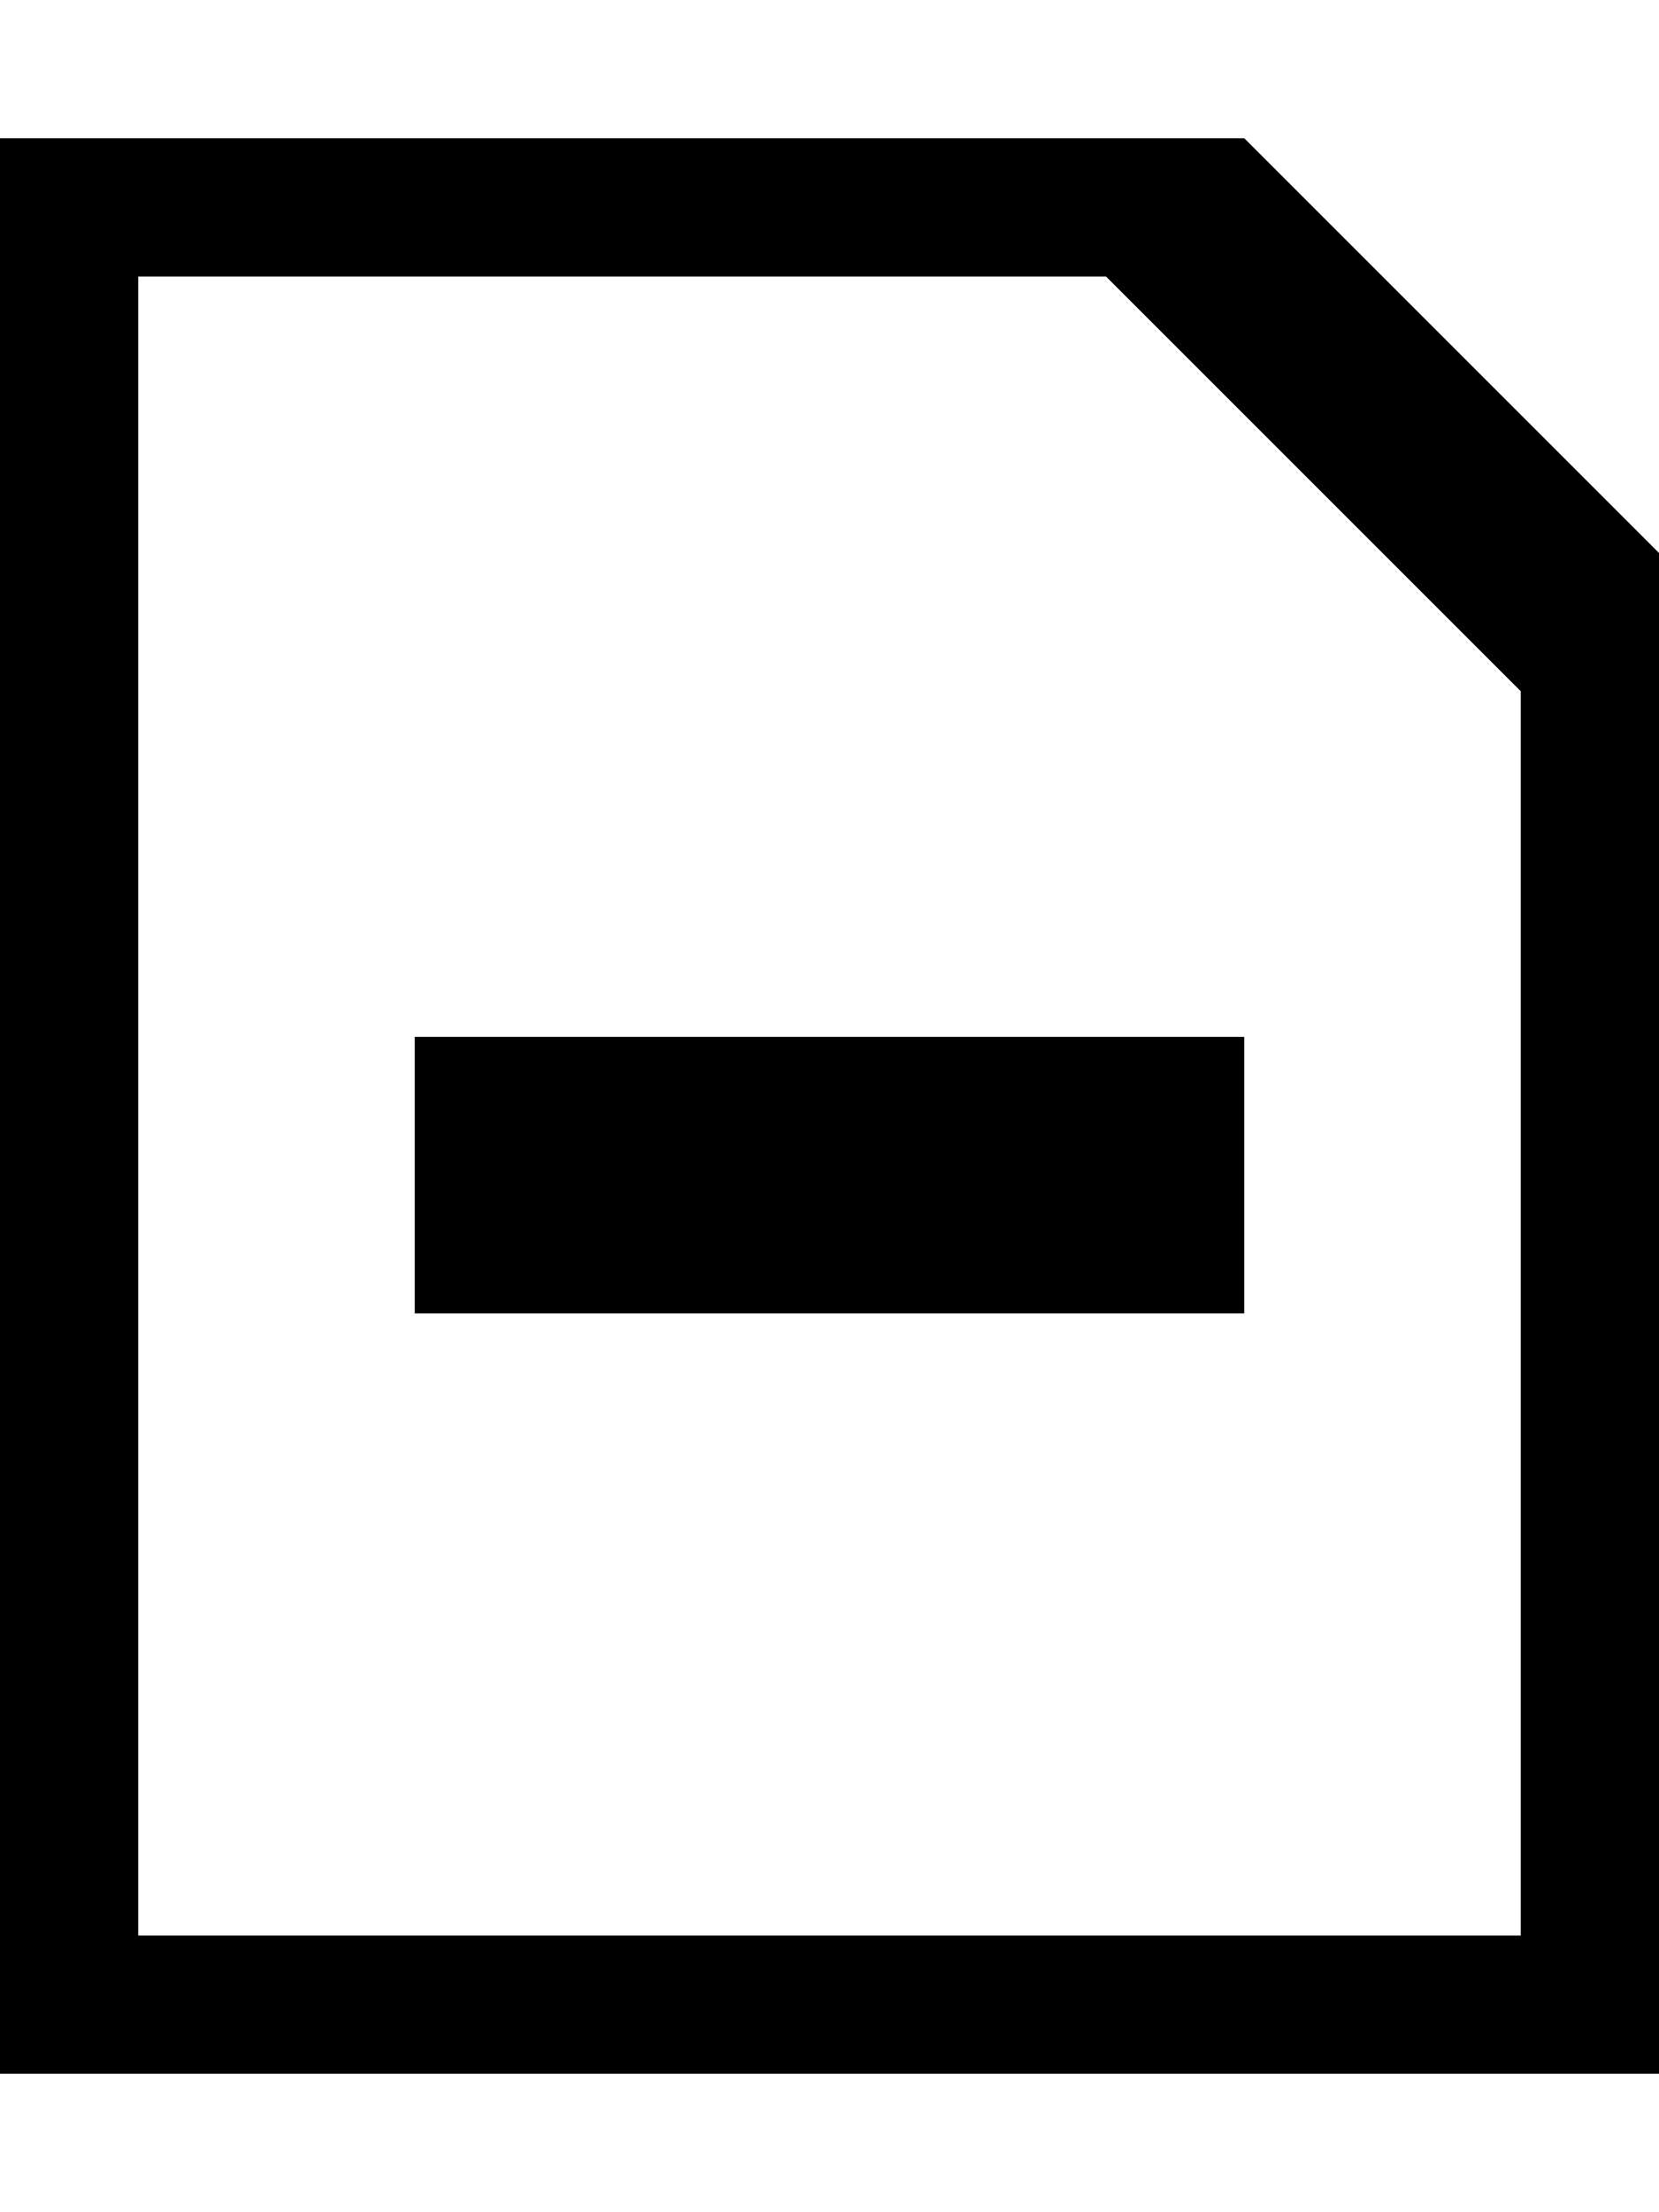
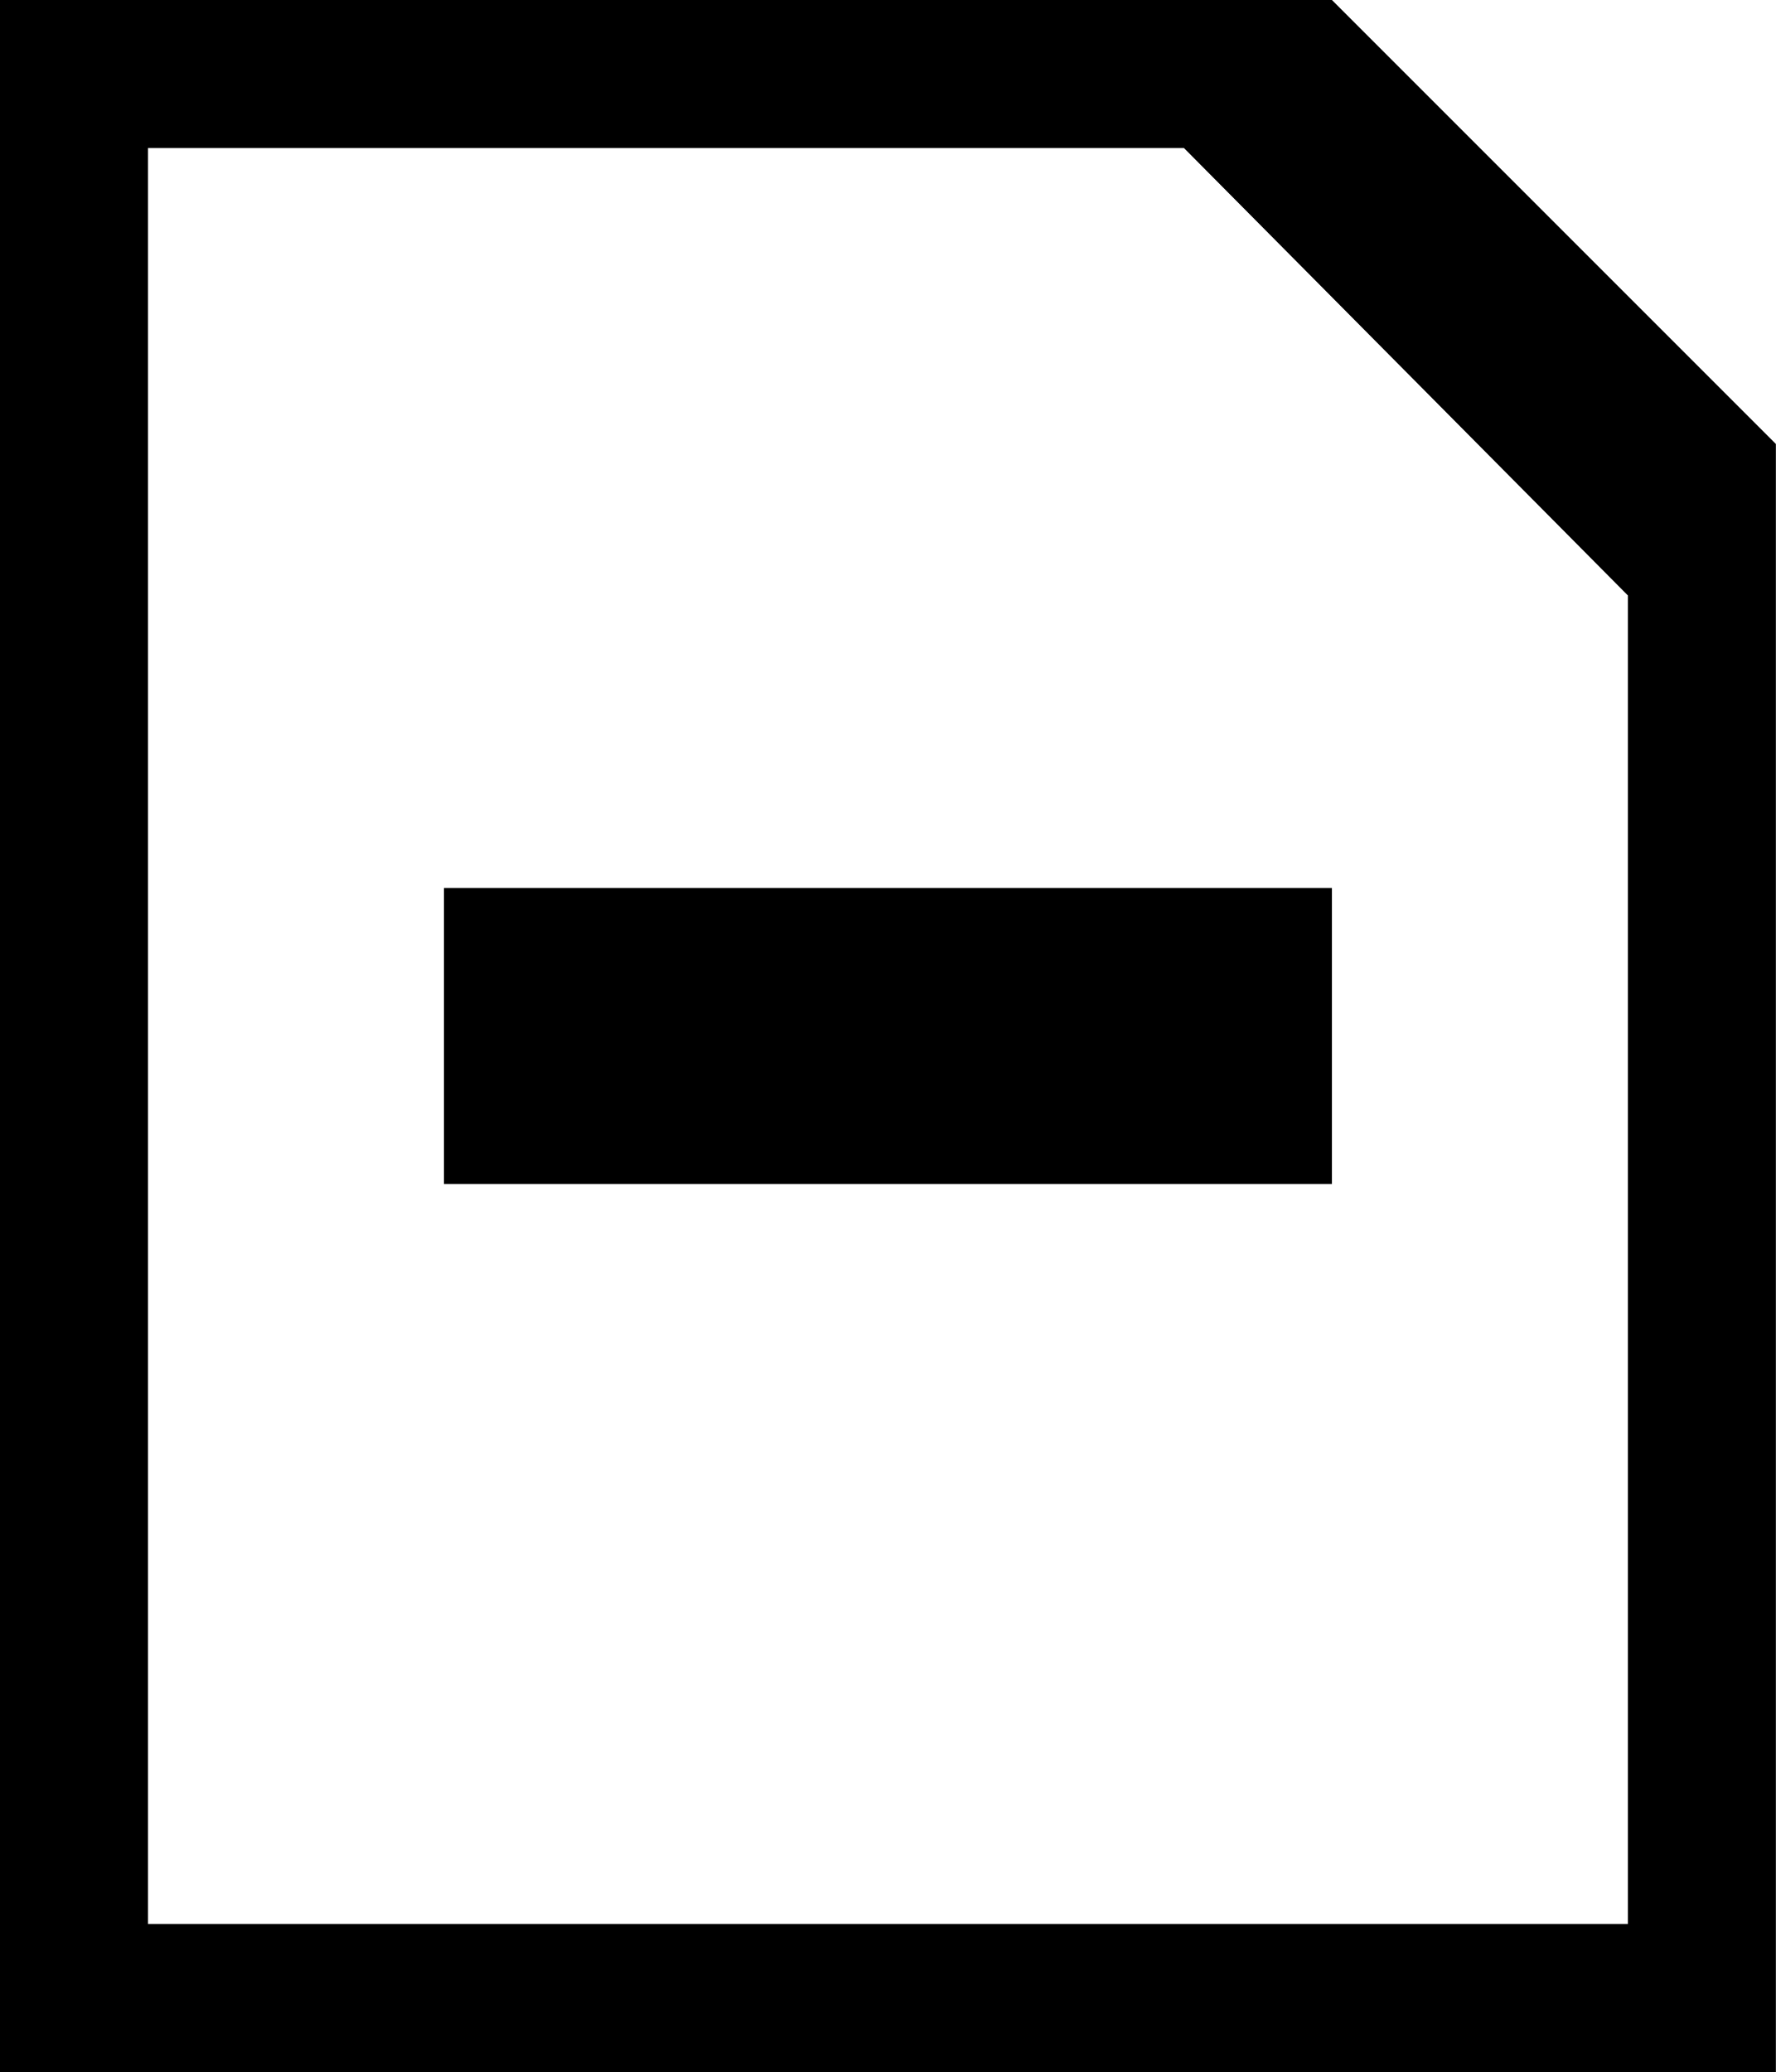
- <svg xmlns="http://www.w3.org/2000/svg" version="1.1" id="Layer_1" x="0px" y="0px" width="768px" height="1024px" viewBox="0 0 768 1024" enable-background="new 0 0 768 1024" xml:space="preserve">
-   <path d="M768,256L576,64H0v896h768V256z M704,320v576H64V128h448L704,320z M576,608H192V480h384V608z" />
+ <svg xmlns="http://www.w3.org/2000/svg" version="1.1" id="Layer_1" x="0px" y="0px" width="1536px" height="1792px" viewBox="0 0 1536 1792" enable-background="new 0 0 1536 1792" xml:space="preserve">
+   <path d="M1024,128l384,387v1149H128V128H1024z M1536,384L1152,0H0v1792h1536V384z M1152,768v256H384V768H1152z" />
</svg>
